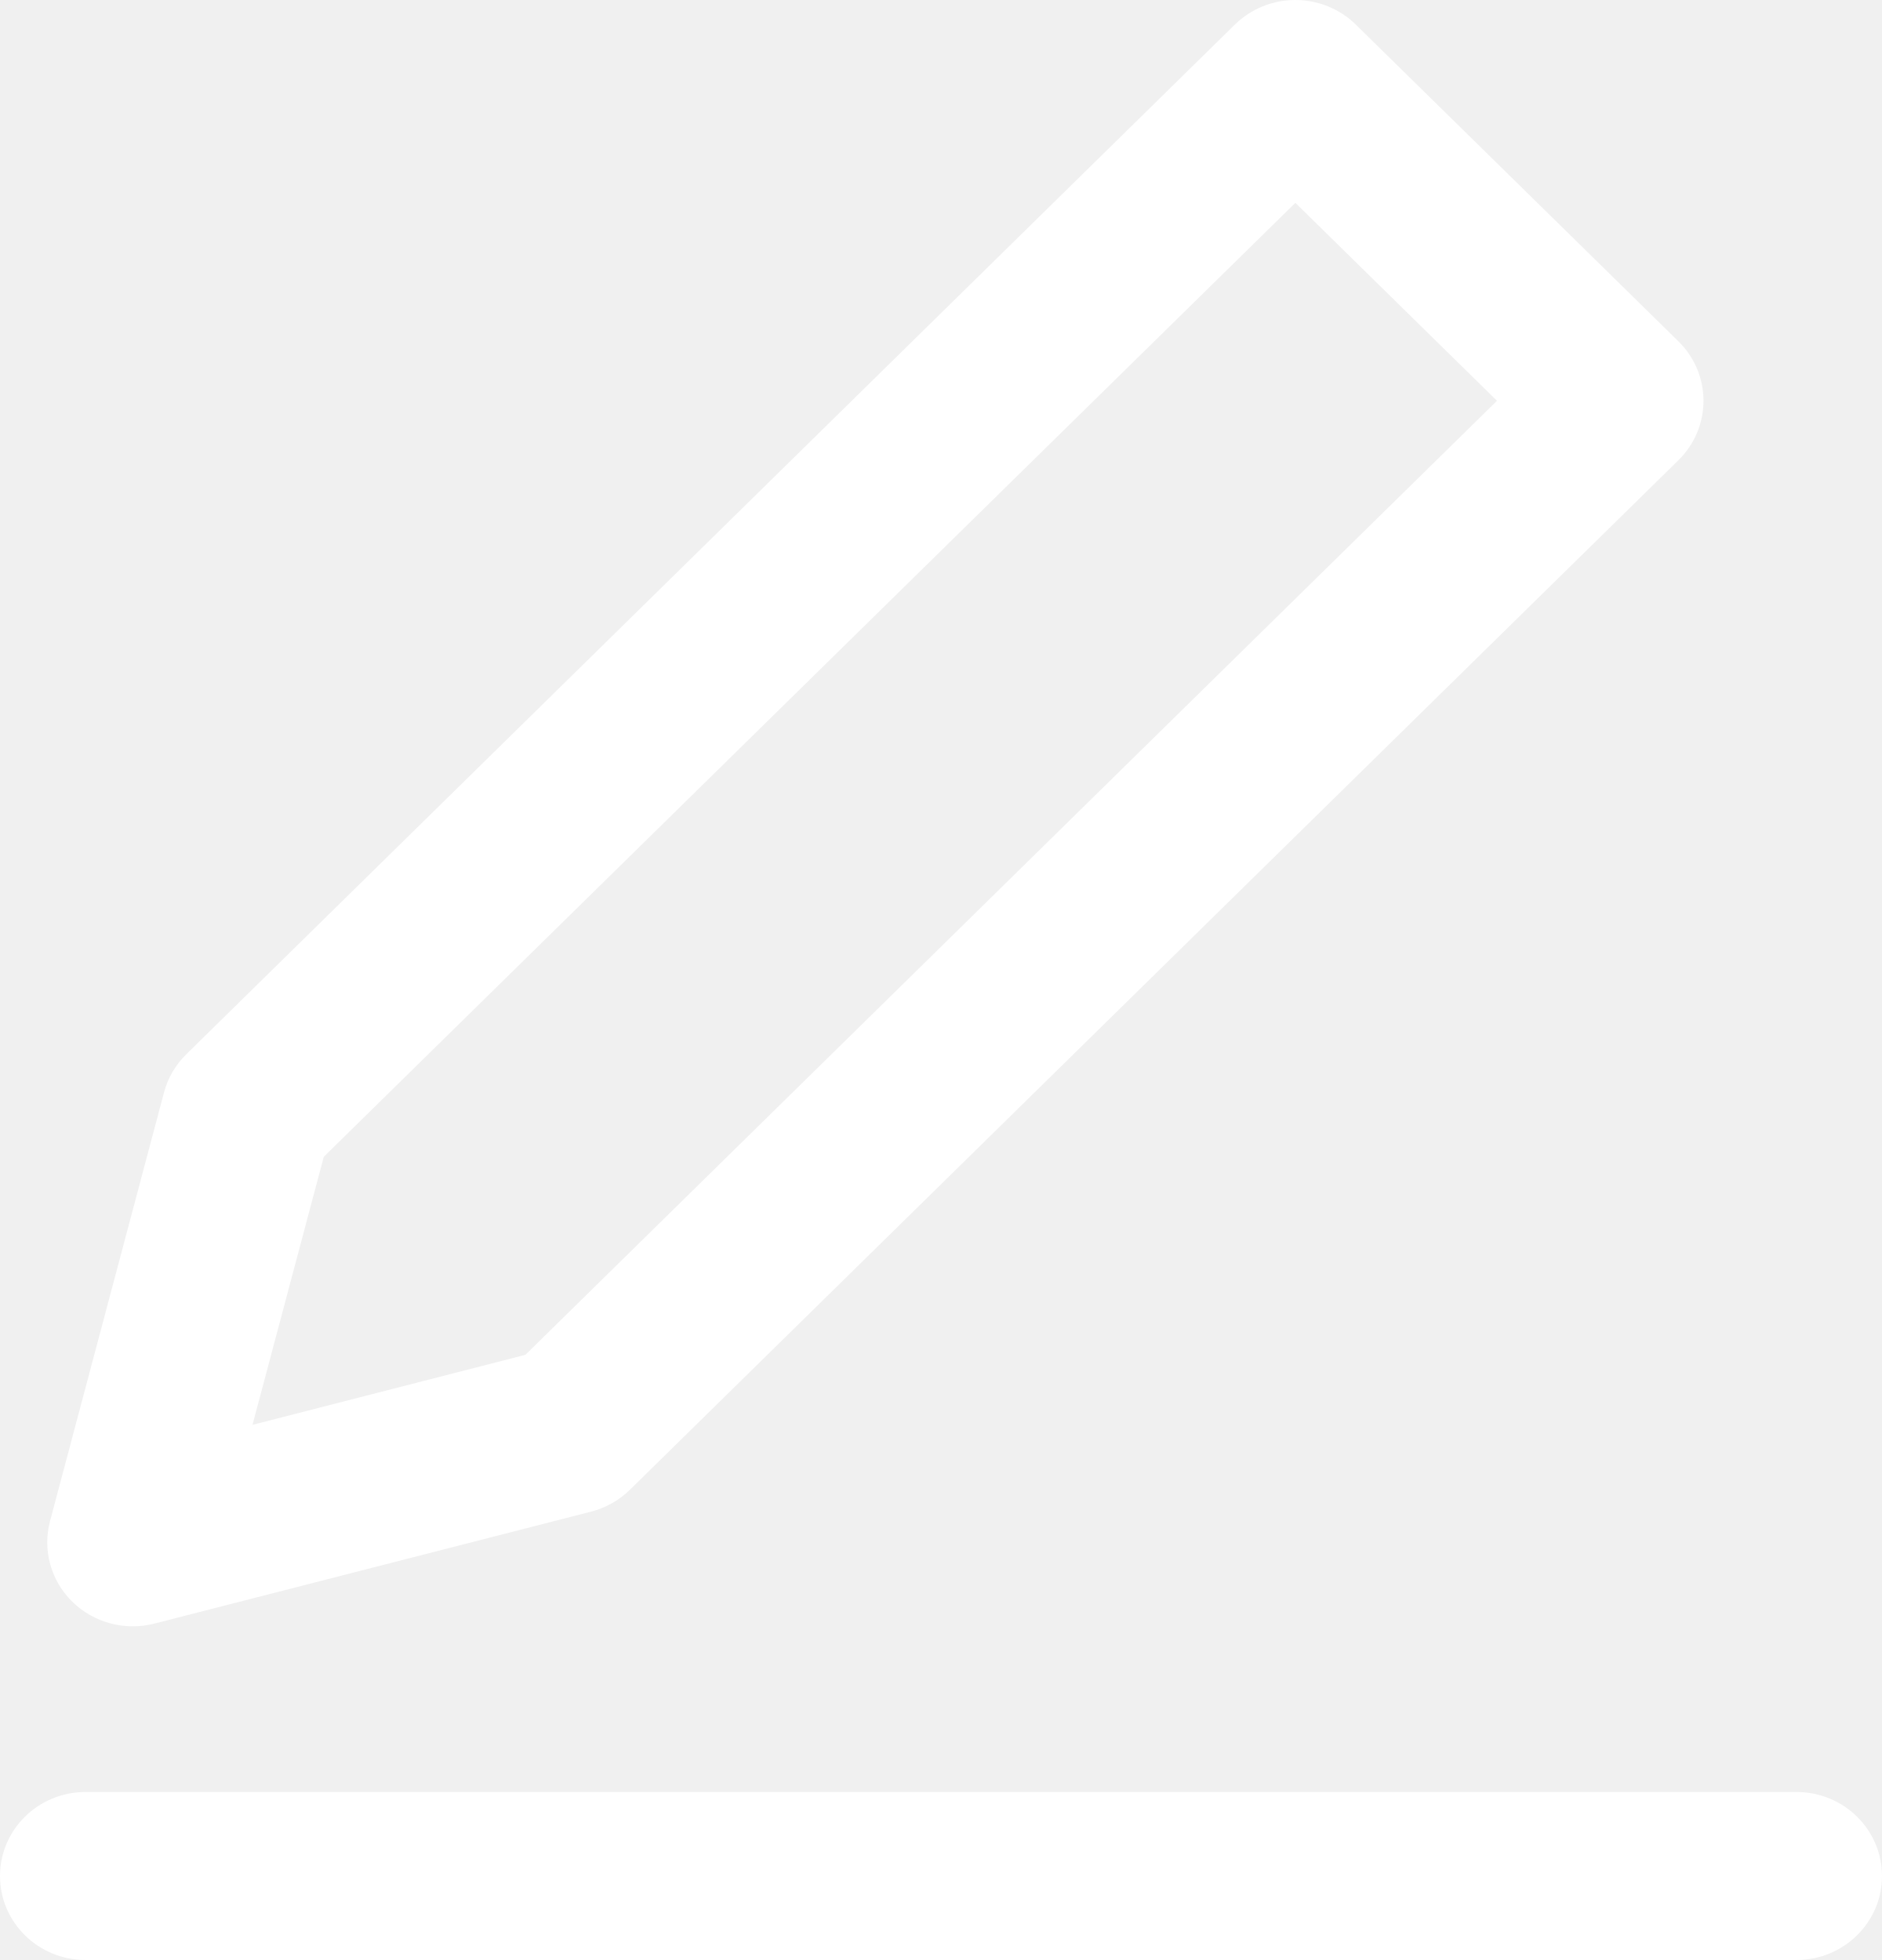
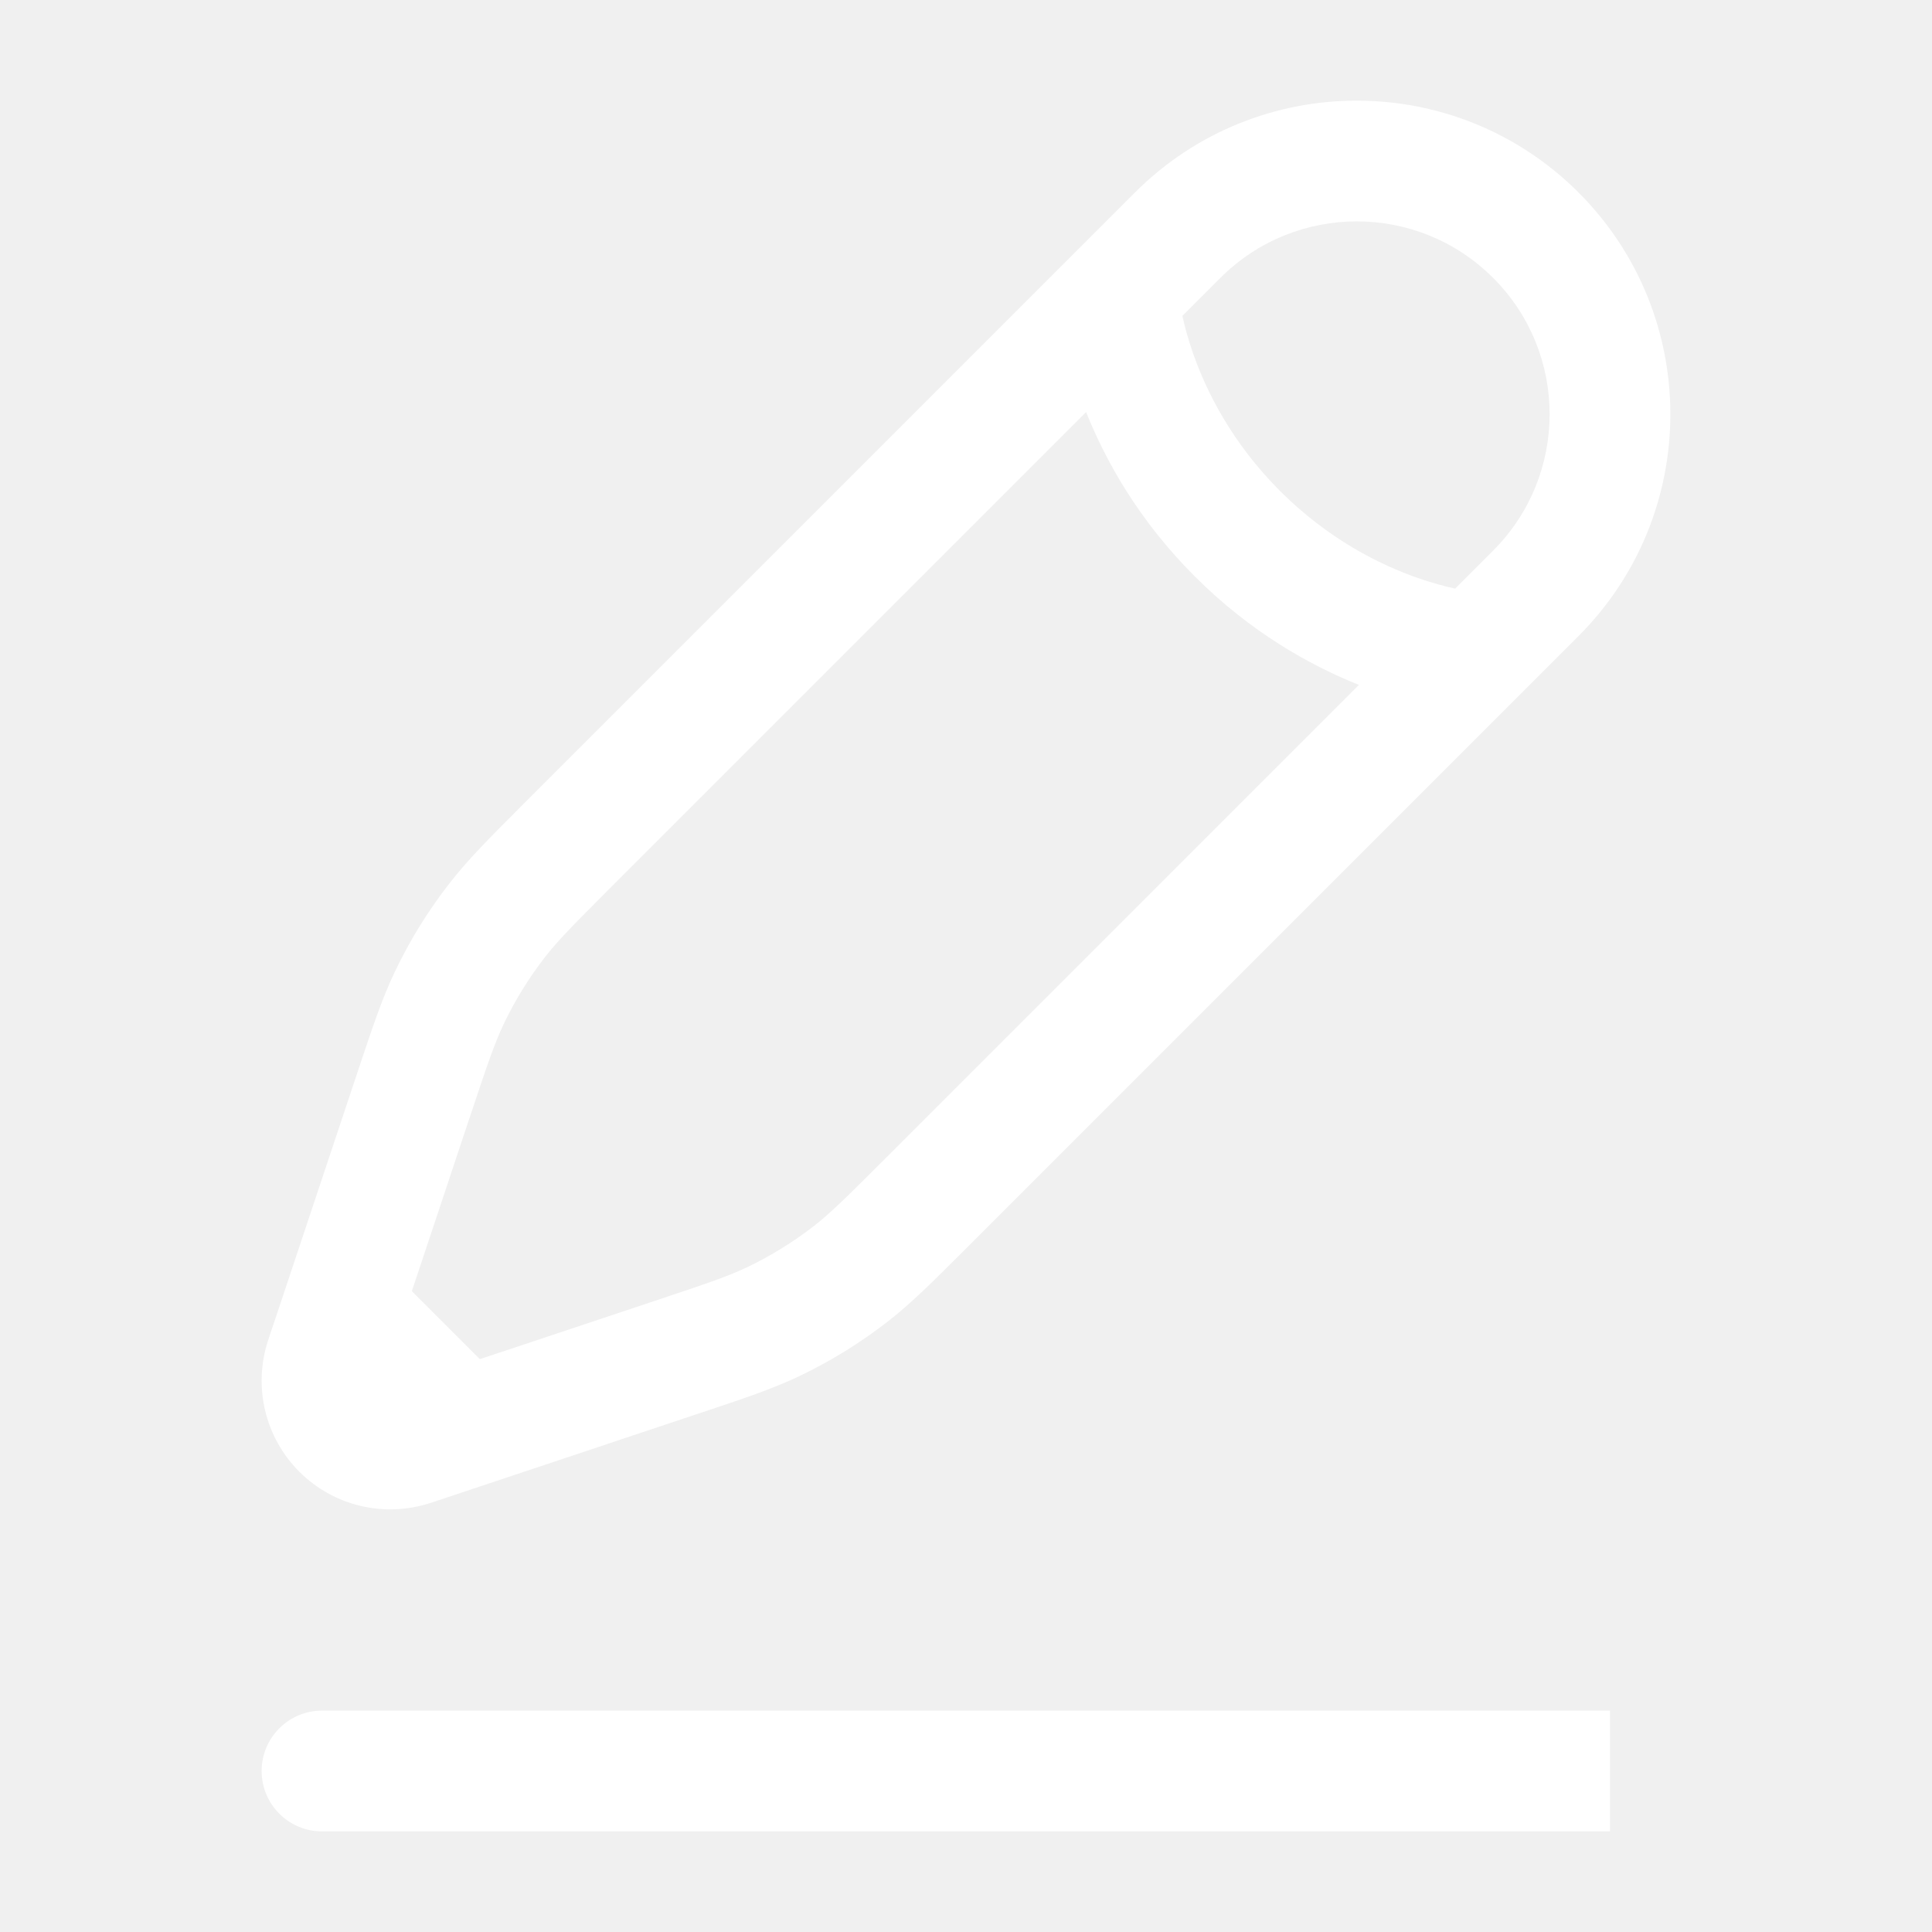
- <svg xmlns="http://www.w3.org/2000/svg" width="current" height="current" viewBox="0 0 24 25" fill="none">
-   <path fill-rule="evenodd" clip-rule="evenodd" d="M17.29 0.314C17.085 0.113 16.808 0 16.519 0C16.229 0 15.952 0.113 15.747 0.314L2.377 13.446C2.24 13.58 2.141 13.748 2.092 13.933L0.638 19.402C0.54 19.77 0.648 20.161 0.922 20.43C1.196 20.699 1.594 20.805 1.969 20.709L7.538 19.281C7.725 19.233 7.896 19.136 8.033 19.002L21.404 5.87C21.83 5.451 21.83 4.773 21.404 4.354L17.29 0.314ZM4.129 14.755L16.519 2.587L19.09 5.112L6.7 17.281L3.22 18.174L4.129 14.755Z" fill="white" />
-   <path d="M1.091 22.857C0.488 22.857 0 23.337 0 23.929C0 24.52 0.488 25 1.091 25H22.909C23.512 25 24 24.52 24 23.929C24 23.337 23.512 22.857 22.909 22.857H1.091Z" fill="white" />
+ <svg xmlns="http://www.w3.org/2000/svg" width="current" height="current" viewBox="0 0 24 24" fill="none">
+   <path fill-rule="evenodd" clip-rule="evenodd" d="M14.099 2.391C15.621 0.87 18.087 0.87 19.609 2.391C21.13 3.913 21.13 6.379 19.609 7.901L12.015 15.495C11.587 15.923 11.325 16.184 11.034 16.412C10.691 16.679 10.32 16.909 9.927 17.096C9.593 17.255 9.242 17.372 8.668 17.563L5.996 18.454L5.354 18.668C4.78 18.859 4.146 18.71 3.718 18.282C3.29 17.854 3.141 17.221 3.332 16.646L4.437 13.332C4.628 12.758 4.745 12.407 4.904 12.073C5.091 11.68 5.321 11.309 5.589 10.966C5.816 10.675 6.077 10.413 6.505 9.985L14.099 2.391ZM5.961 16.884L5.116 16.039L5.844 13.854C6.056 13.218 6.144 12.959 6.258 12.719C6.399 12.424 6.571 12.146 6.771 11.888C6.935 11.678 7.127 11.485 7.601 11.01L13.492 5.119C13.736 5.729 14.147 6.465 14.841 7.159C15.534 7.853 16.271 8.264 16.881 8.508L10.99 14.399C10.515 14.873 10.322 15.065 10.112 15.229C9.854 15.429 9.576 15.601 9.281 15.742C9.041 15.856 8.782 15.944 8.146 16.156L5.961 16.884ZM18.076 7.312C17.952 7.285 17.797 7.244 17.621 7.183C17.137 7.015 16.501 6.698 15.901 6.099C15.302 5.499 14.985 4.863 14.817 4.379C14.756 4.203 14.715 4.048 14.688 3.924L15.16 3.452C16.096 2.516 17.613 2.516 18.548 3.452C19.484 4.387 19.484 5.904 18.548 6.84L18.076 7.312ZM3.25 22C3.25 21.586 3.586 21.25 4 21.25H20V22.75H4C3.586 22.75 3.25 22.414 3.25 22Z" fill="white" />
</svg>
